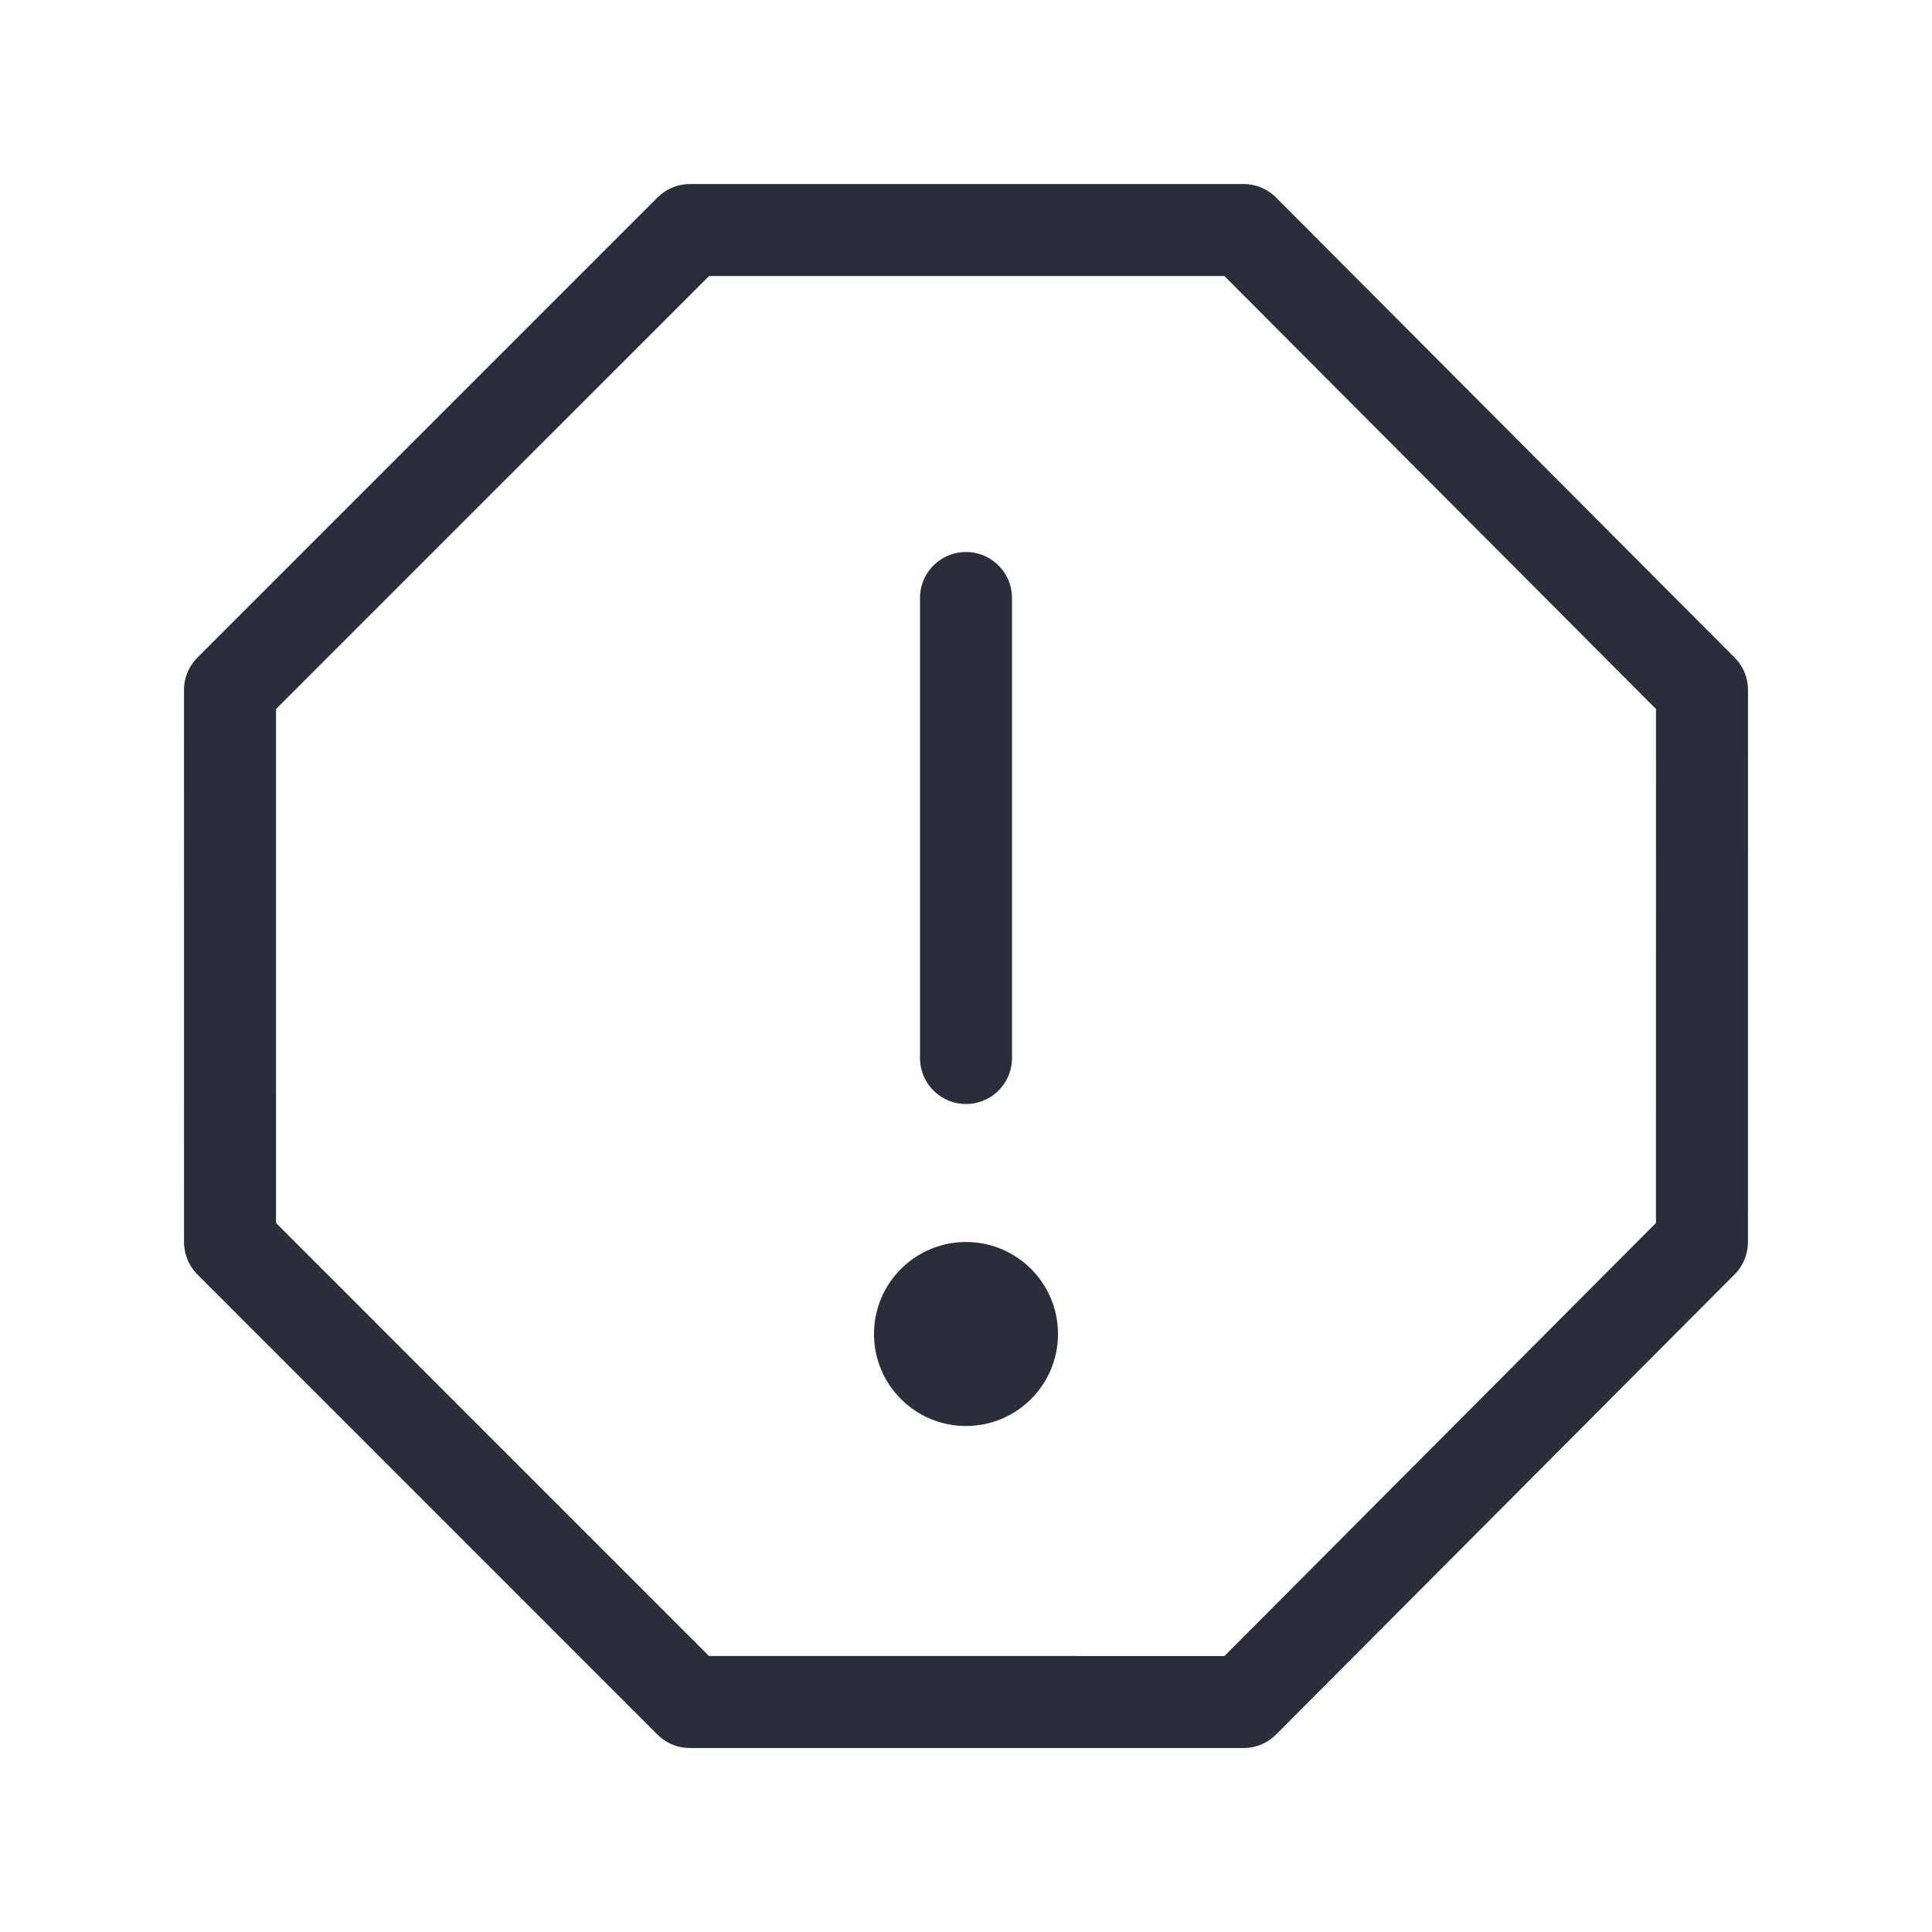
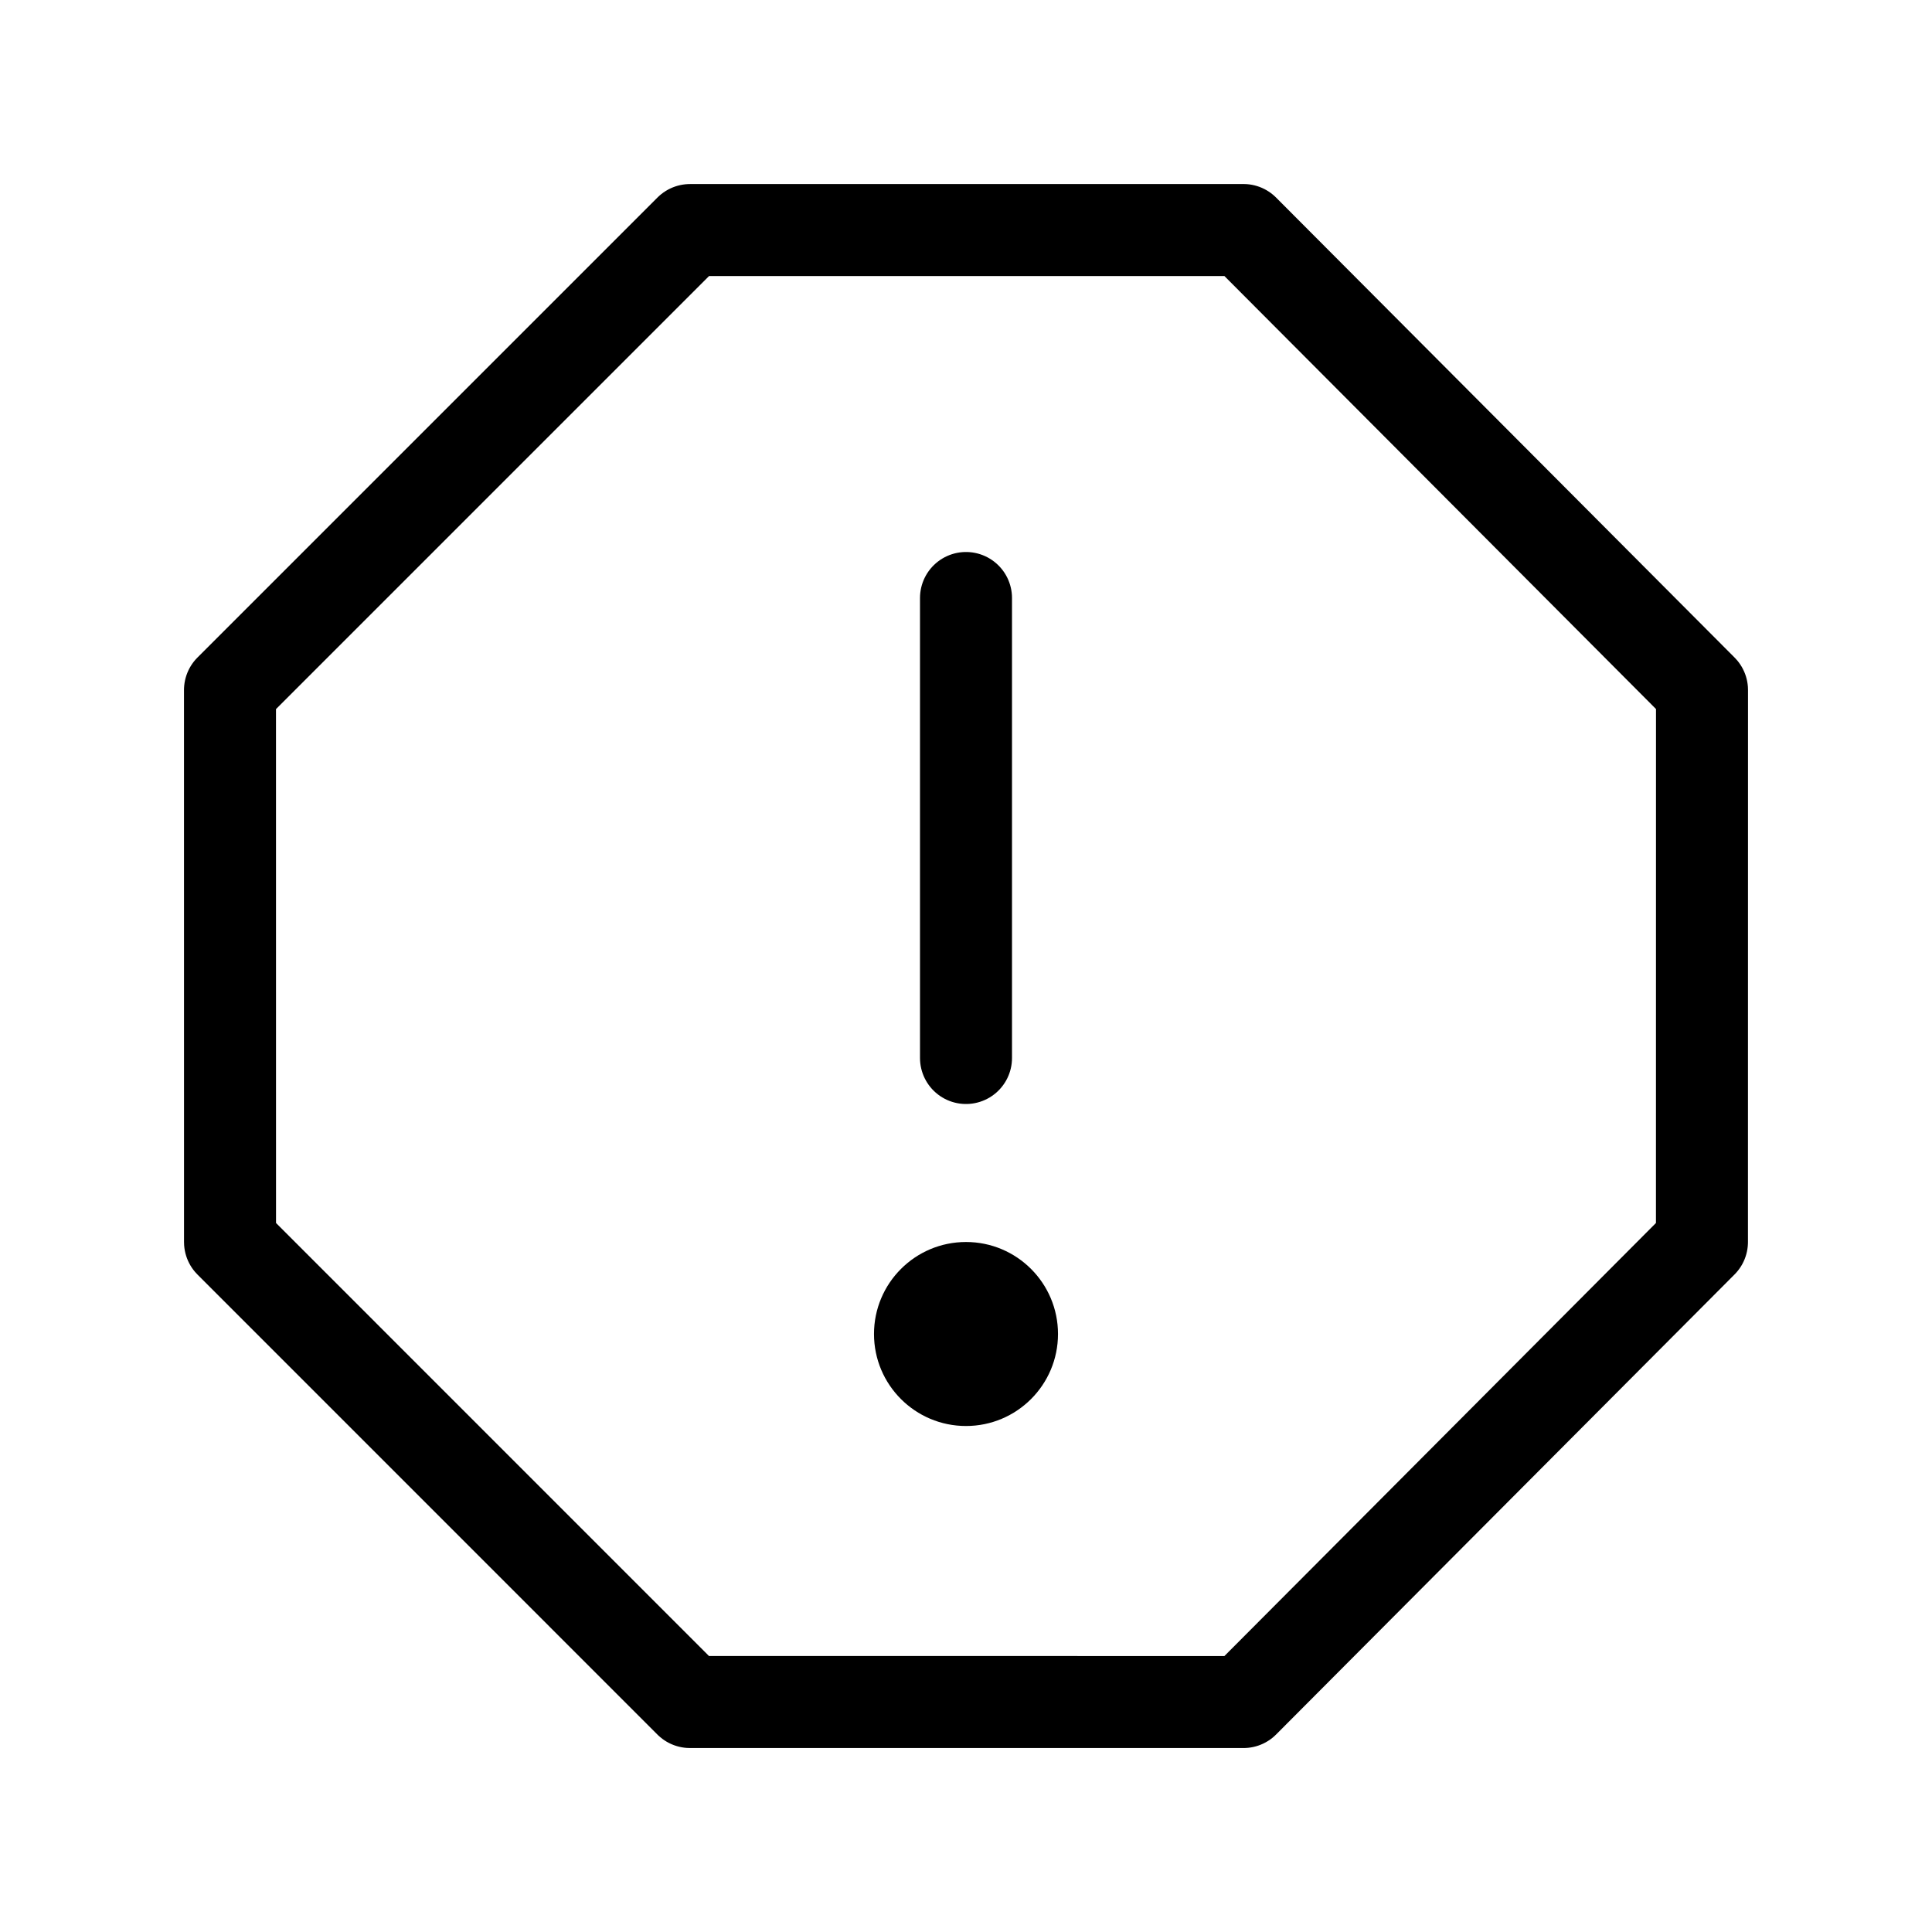
<svg xmlns="http://www.w3.org/2000/svg" width="21" height="21" viewBox="0 0 21 21">
  <g fill="none" fill-rule="evenodd" transform="translate(-1 -1)">
-     <polygon stroke="#2A2E3B" stroke-linecap="round" stroke-linejoin="round" points="11.301 2.953 17.795 5.722 20.042 11.285 17.295 17.788 11.716 20.042 5.208 17.279 2.96 11.716 5.723 5.207" transform="rotate(22 11.501 11.497)" />
-     <line x1="11.5" x2="11.5" y1="12.5" y2="7.5" stroke="#2A2E3B" stroke-linecap="round" stroke-linejoin="round" />
-     <circle cx="11.5" cy="15.5" r="1" fill="#2A2E3B" />
+     <polygon stroke="currentColor" stroke-linecap="round" stroke-linejoin="round" points="11.301 2.953 17.795 5.722 20.042 11.285 17.295 17.788 11.716 20.042 5.208 17.279 2.96 11.716 5.723 5.207" transform="rotate(22 11.501 11.497)" />
+     <line x1="11.5" x2="11.5" y1="12.5" y2="7.5" stroke="currentColor" stroke-linecap="round" stroke-linejoin="round" />
+     <circle cx="11.5" cy="15.5" r="1" fill="currentColor" />
  </g>
</svg>
